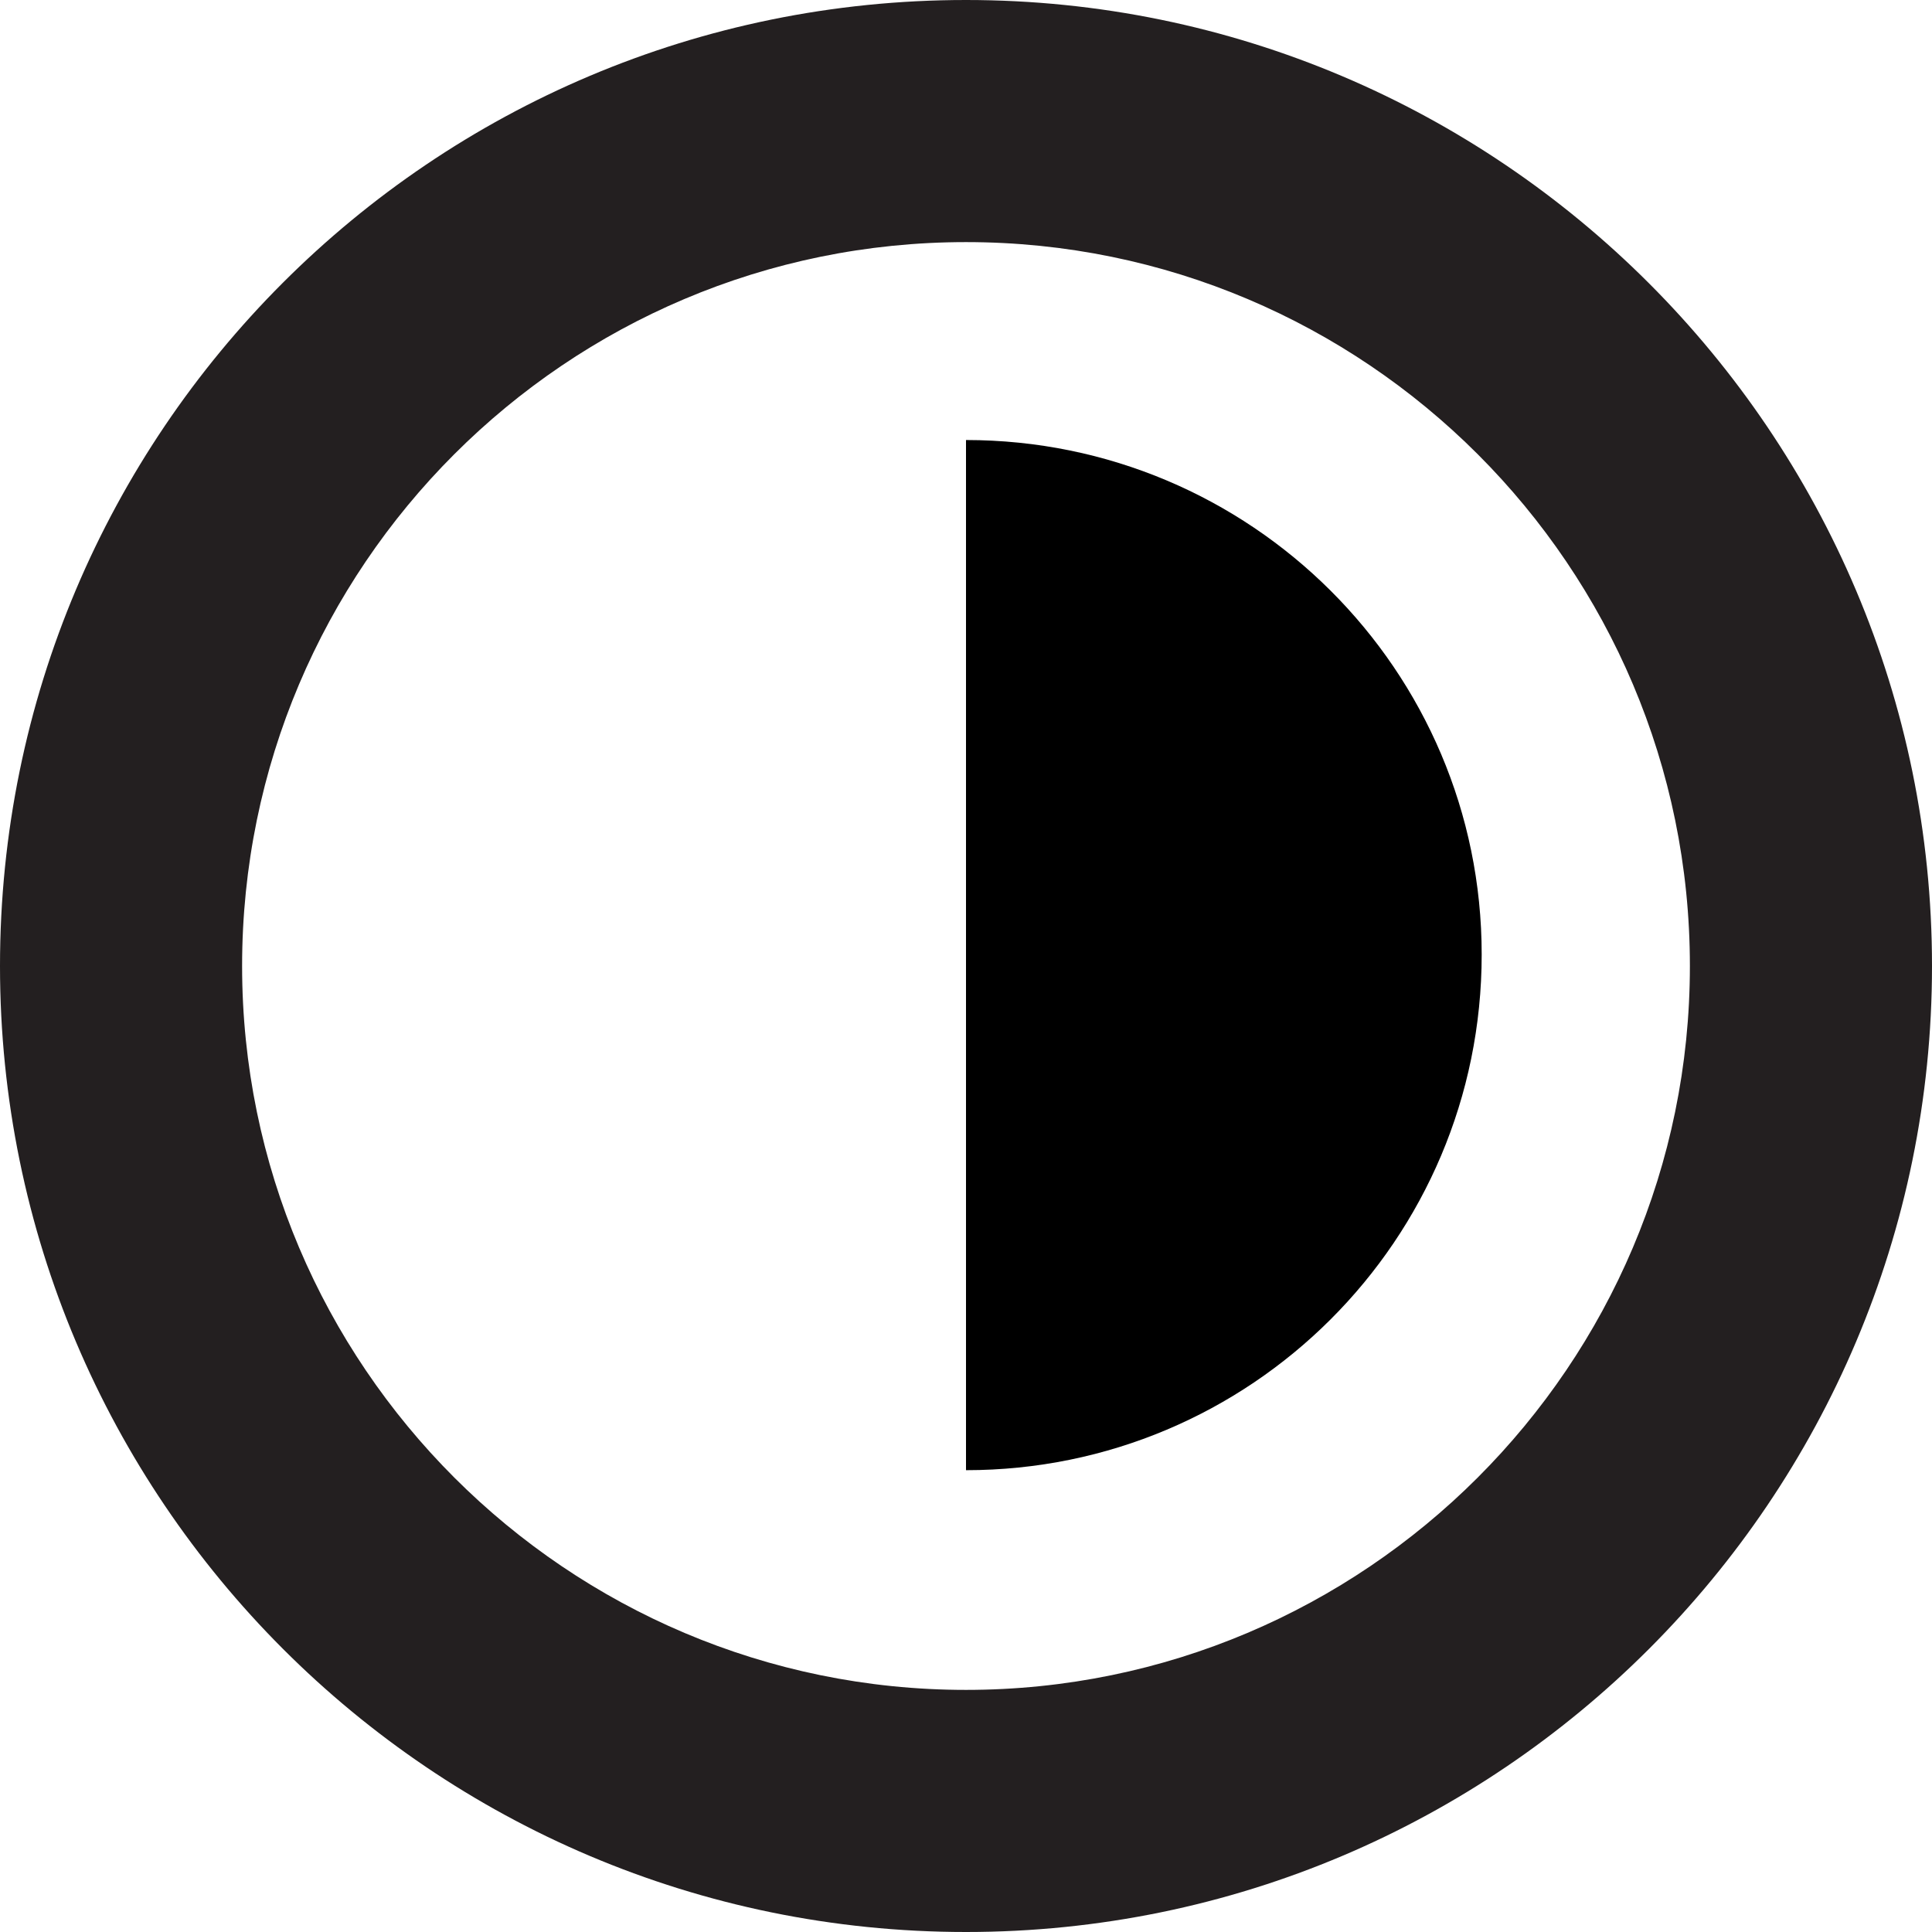
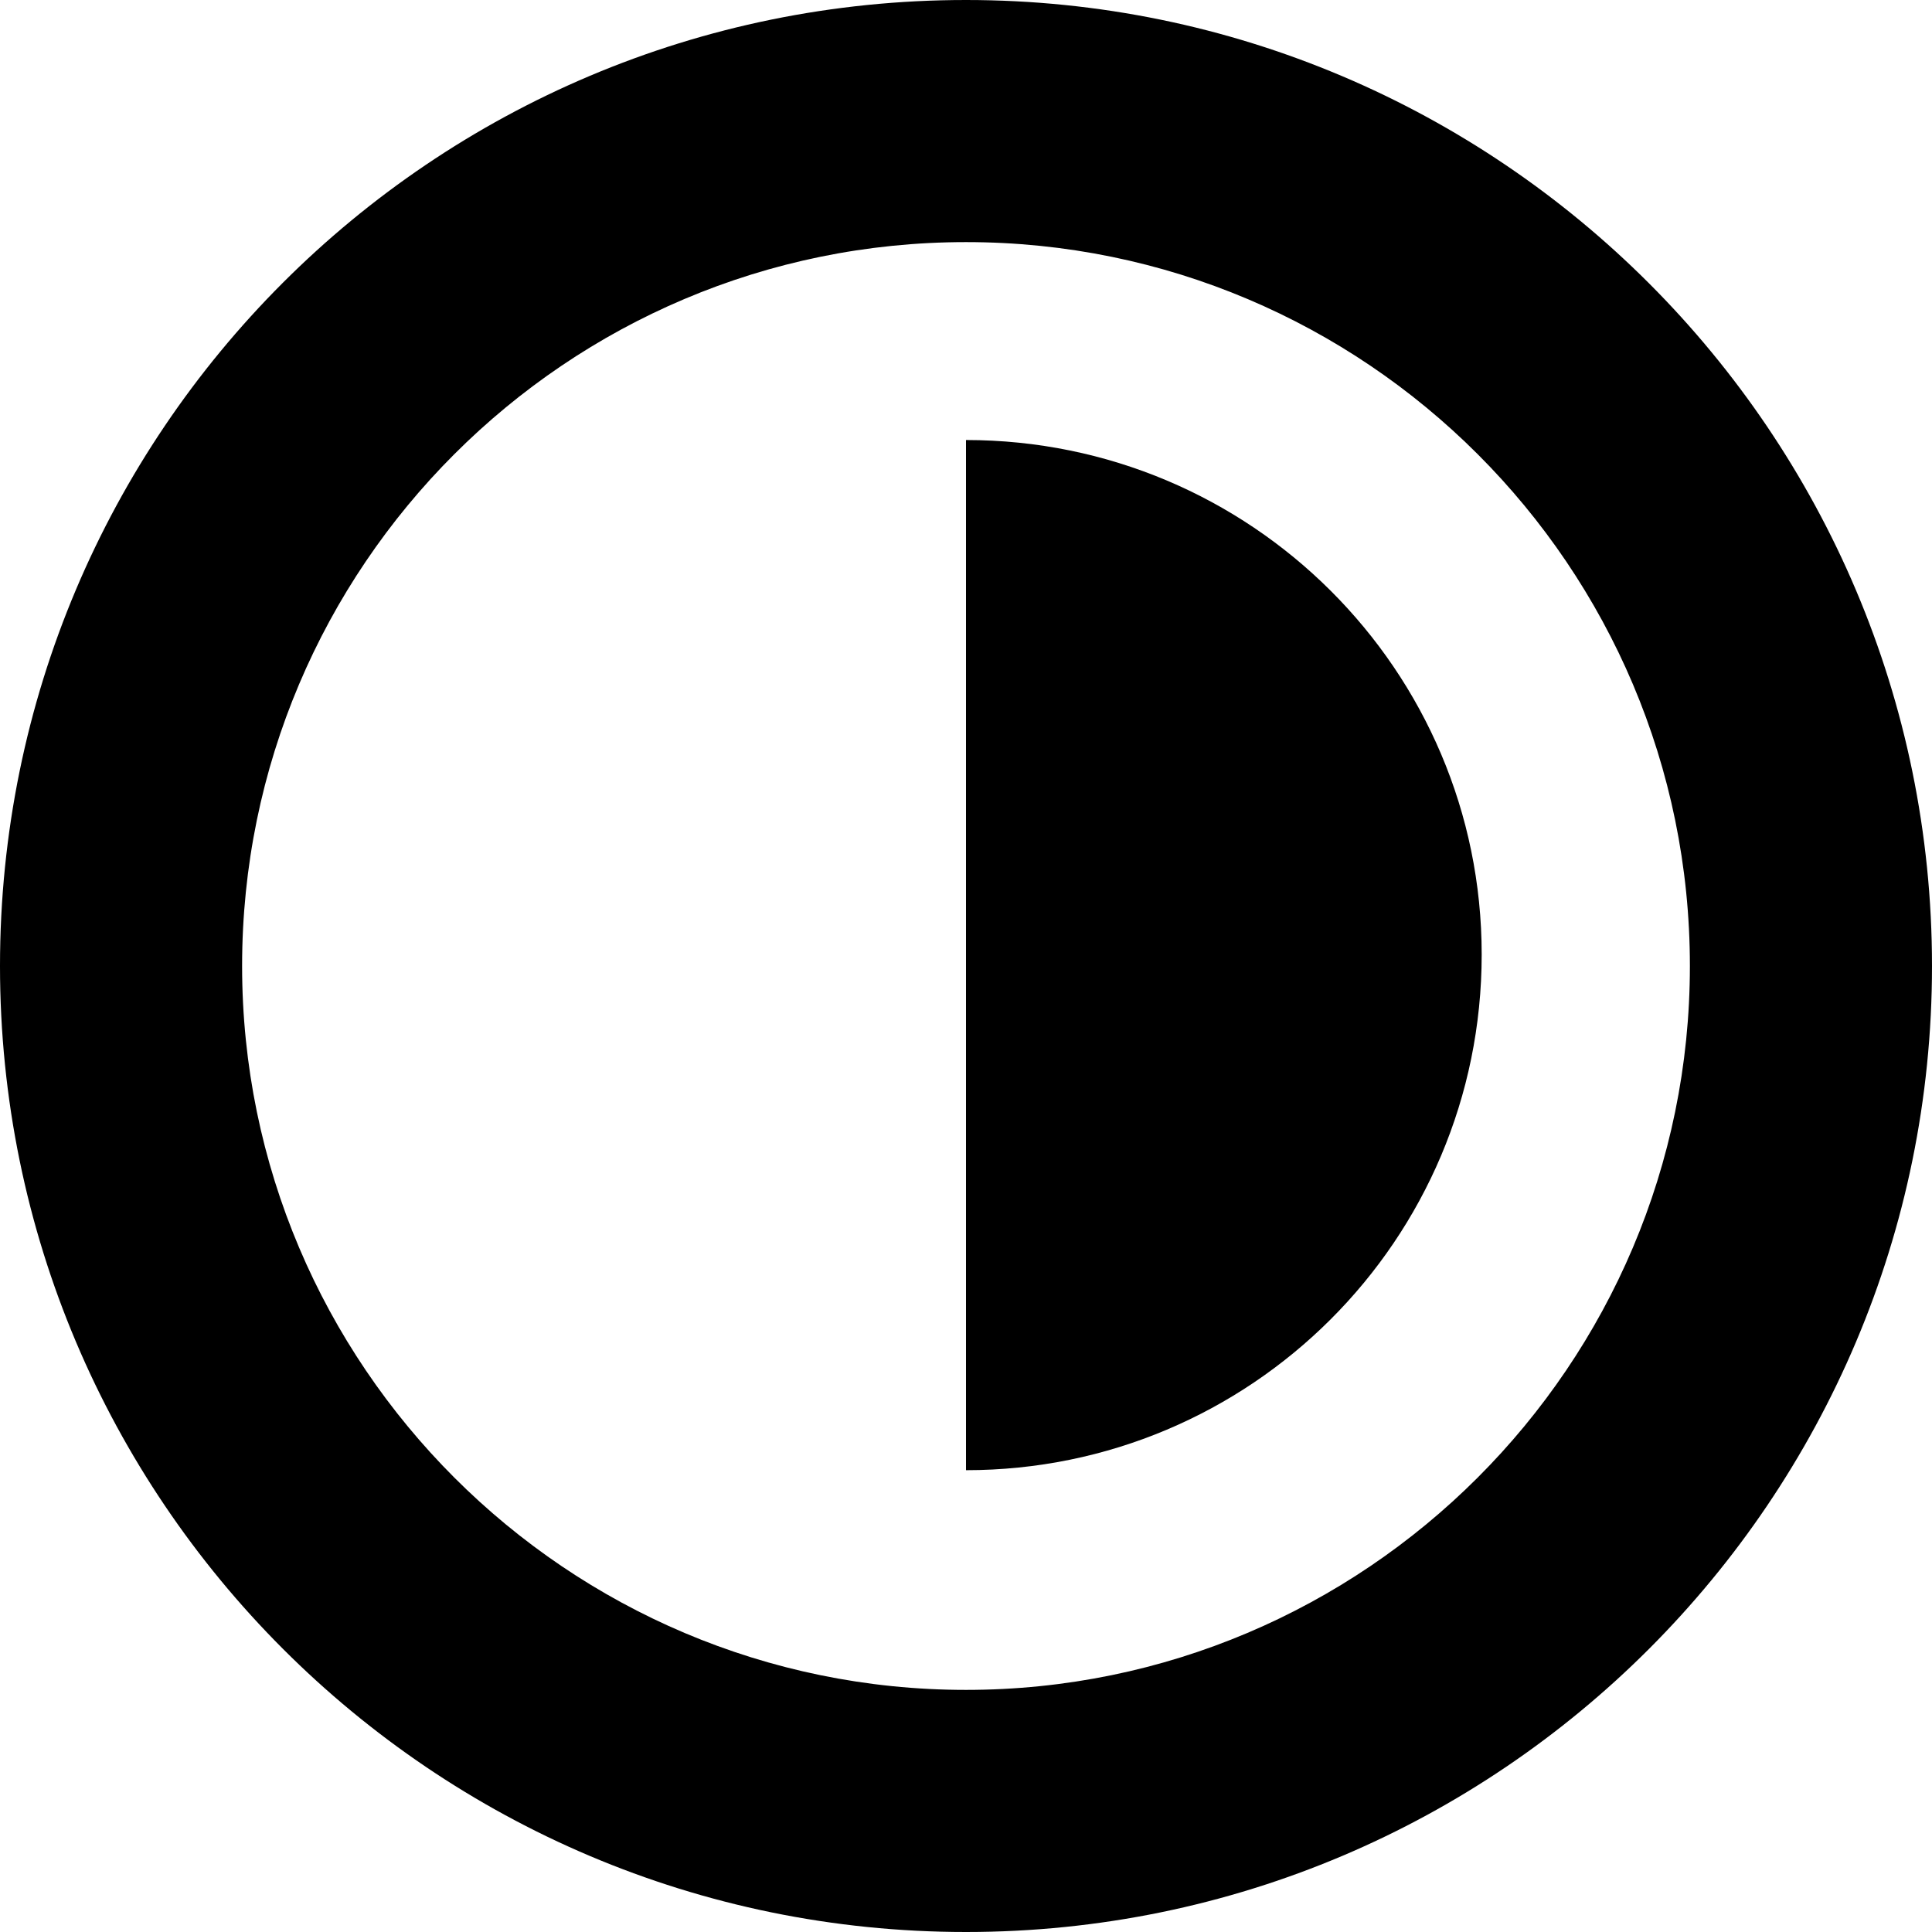
<svg xmlns="http://www.w3.org/2000/svg" width="31.92" height="31.92" version="1" viewBox="-35.42 -7.96 31.92 31.92">
-   <path fill="#231F20" d="M-19.46-3.96C-12.86-3.96-7.5 1.4-7.5 8s-5.37 11.96-11.96 11.96S-31.42 14.6-31.42 8s5.36-11.96 11.96-11.96m0-4C-28.28-7.96-35.42-.82-35.42 8c0 8.8 7.14 15.96 15.96 15.96S-3.5 16.8-3.5 8c0-8.8-7.15-15.96-15.96-15.96z" />
+   <path d="M-19.46-3.96C-12.86-3.96-7.5 1.4-7.5 8s-5.37 11.96-11.96 11.96S-31.42 14.6-31.42 8s5.36-11.96 11.96-11.96m0-4C-28.28-7.96-35.42-.82-35.42 8c0 8.8 7.14 15.96 15.96 15.96S-3.5 16.8-3.5 8c0-8.8-7.15-15.96-15.96-15.96z" />
  <path d="M-19.46 16.33c4.7 0 8.52-3.8 8.52-8.52 0-4.7-3.82-8.5-8.52-8.5" />
</svg>
